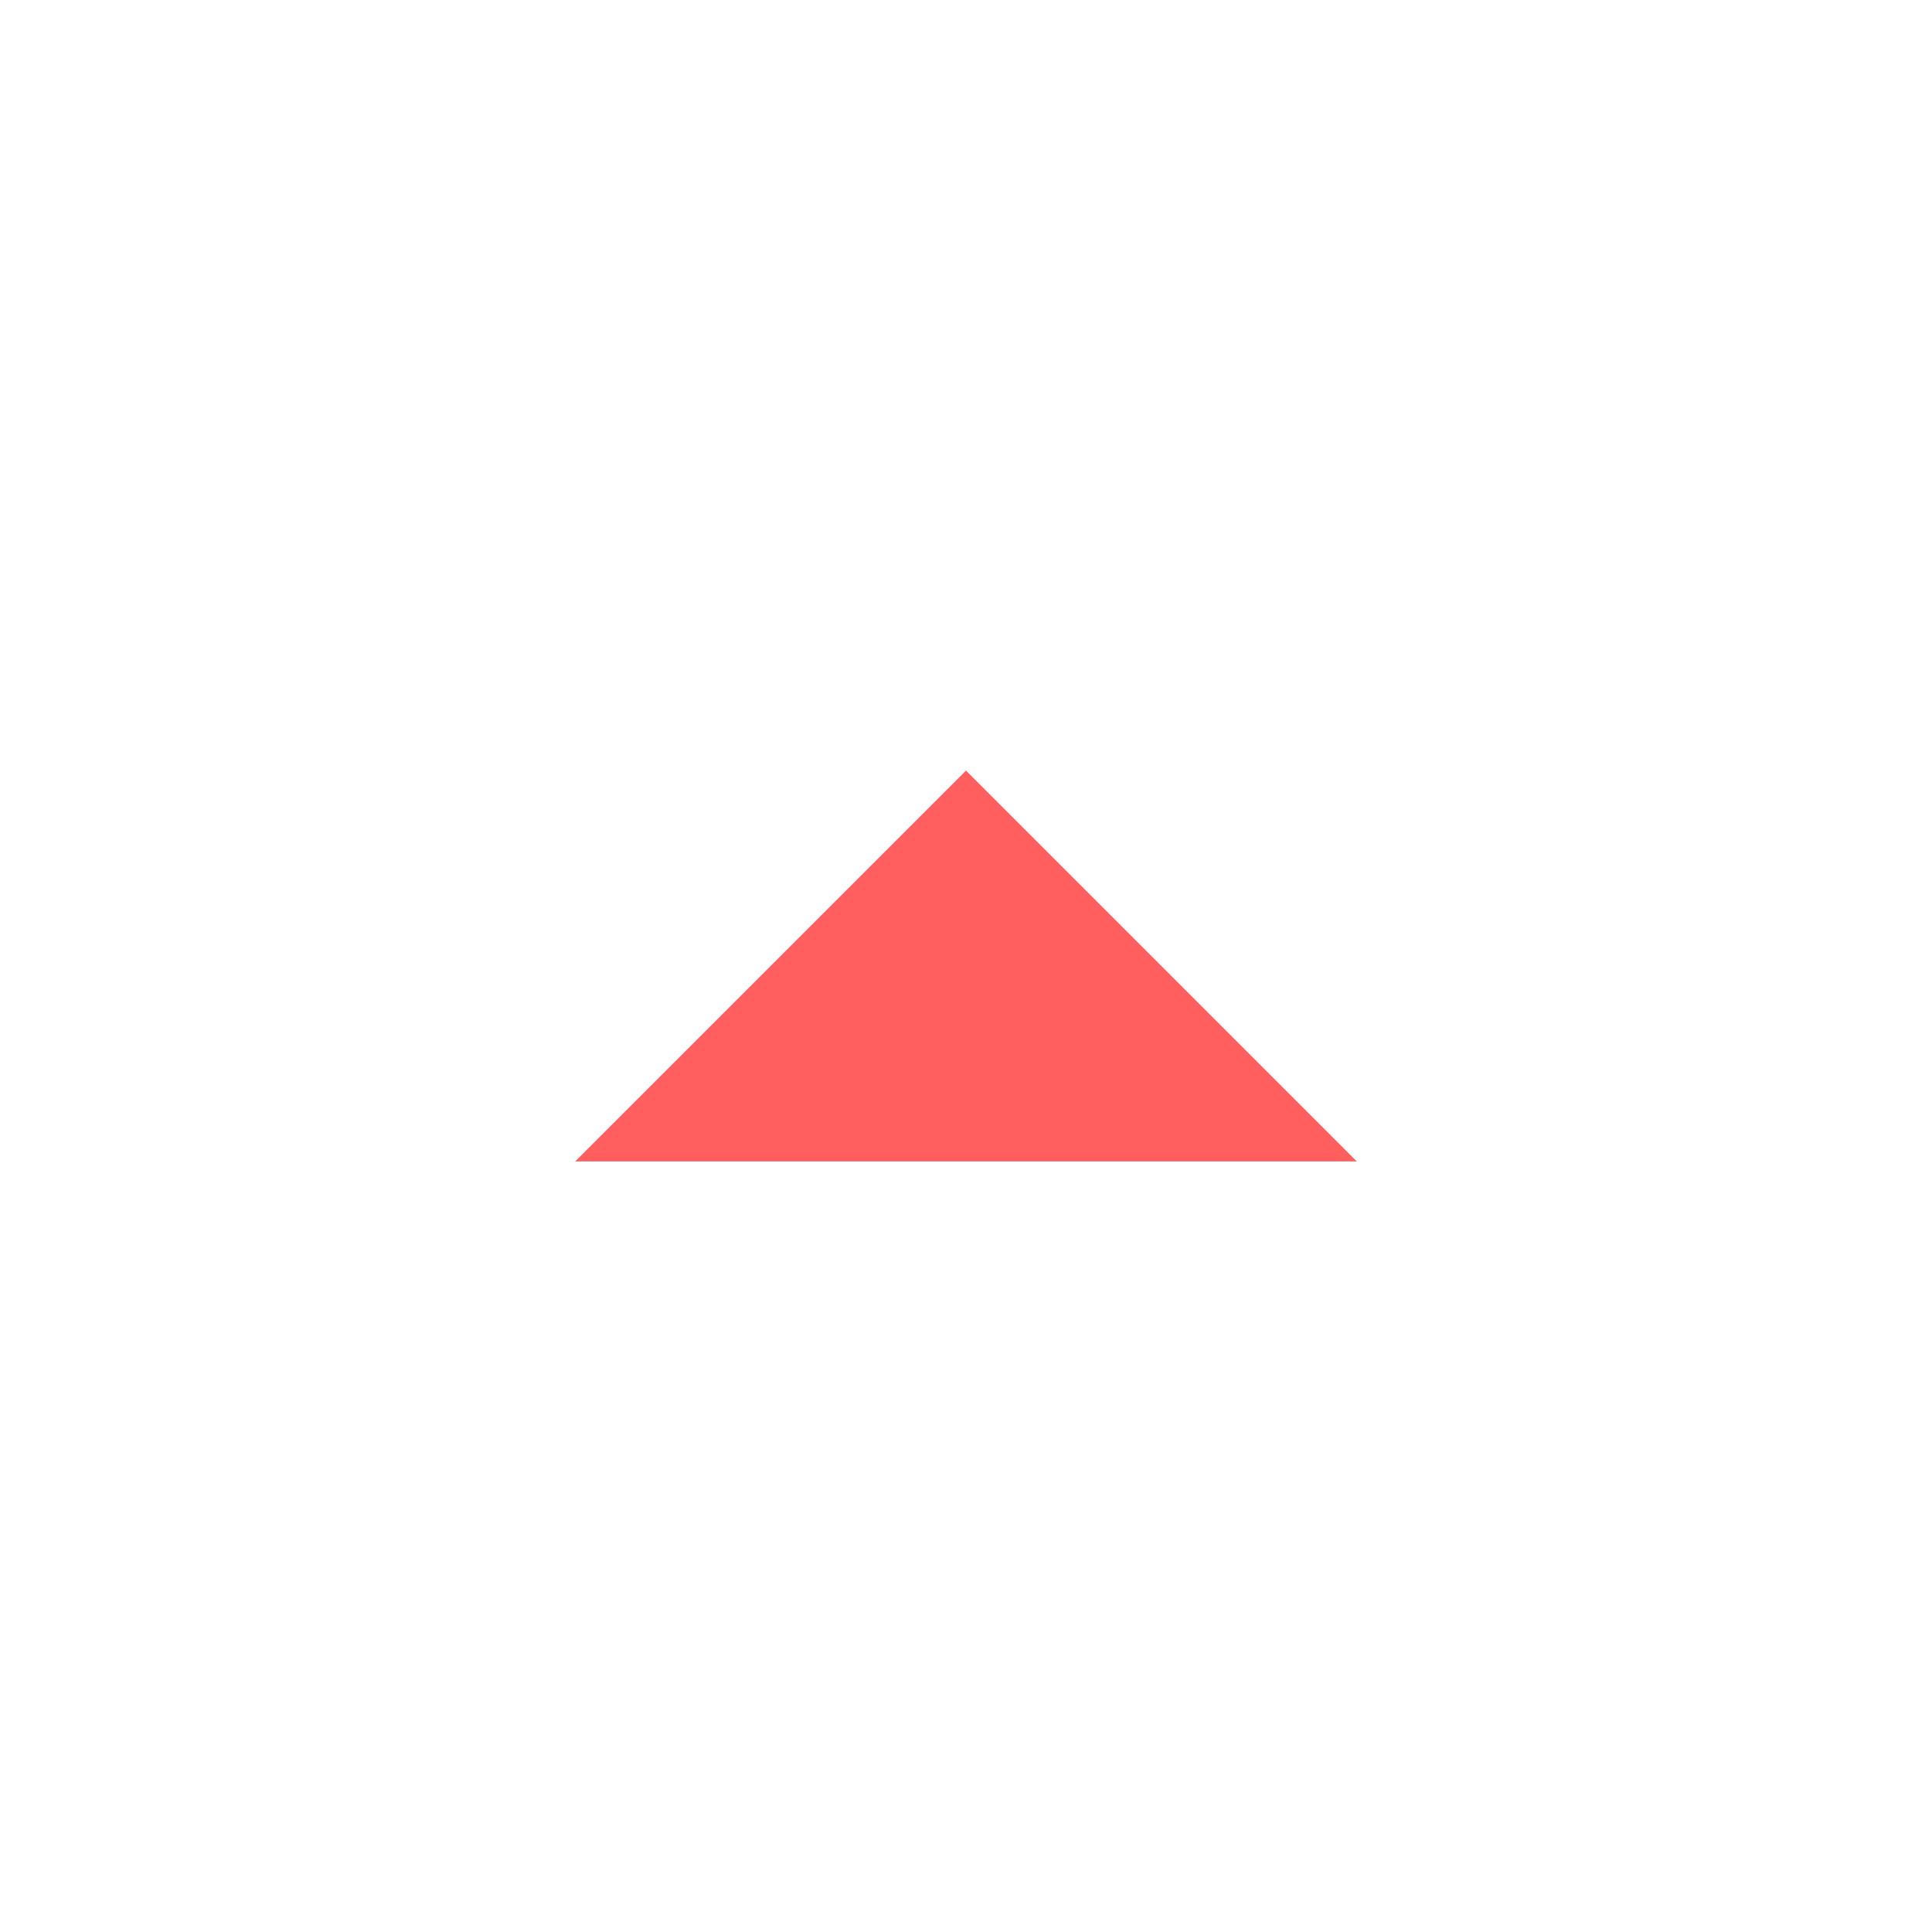
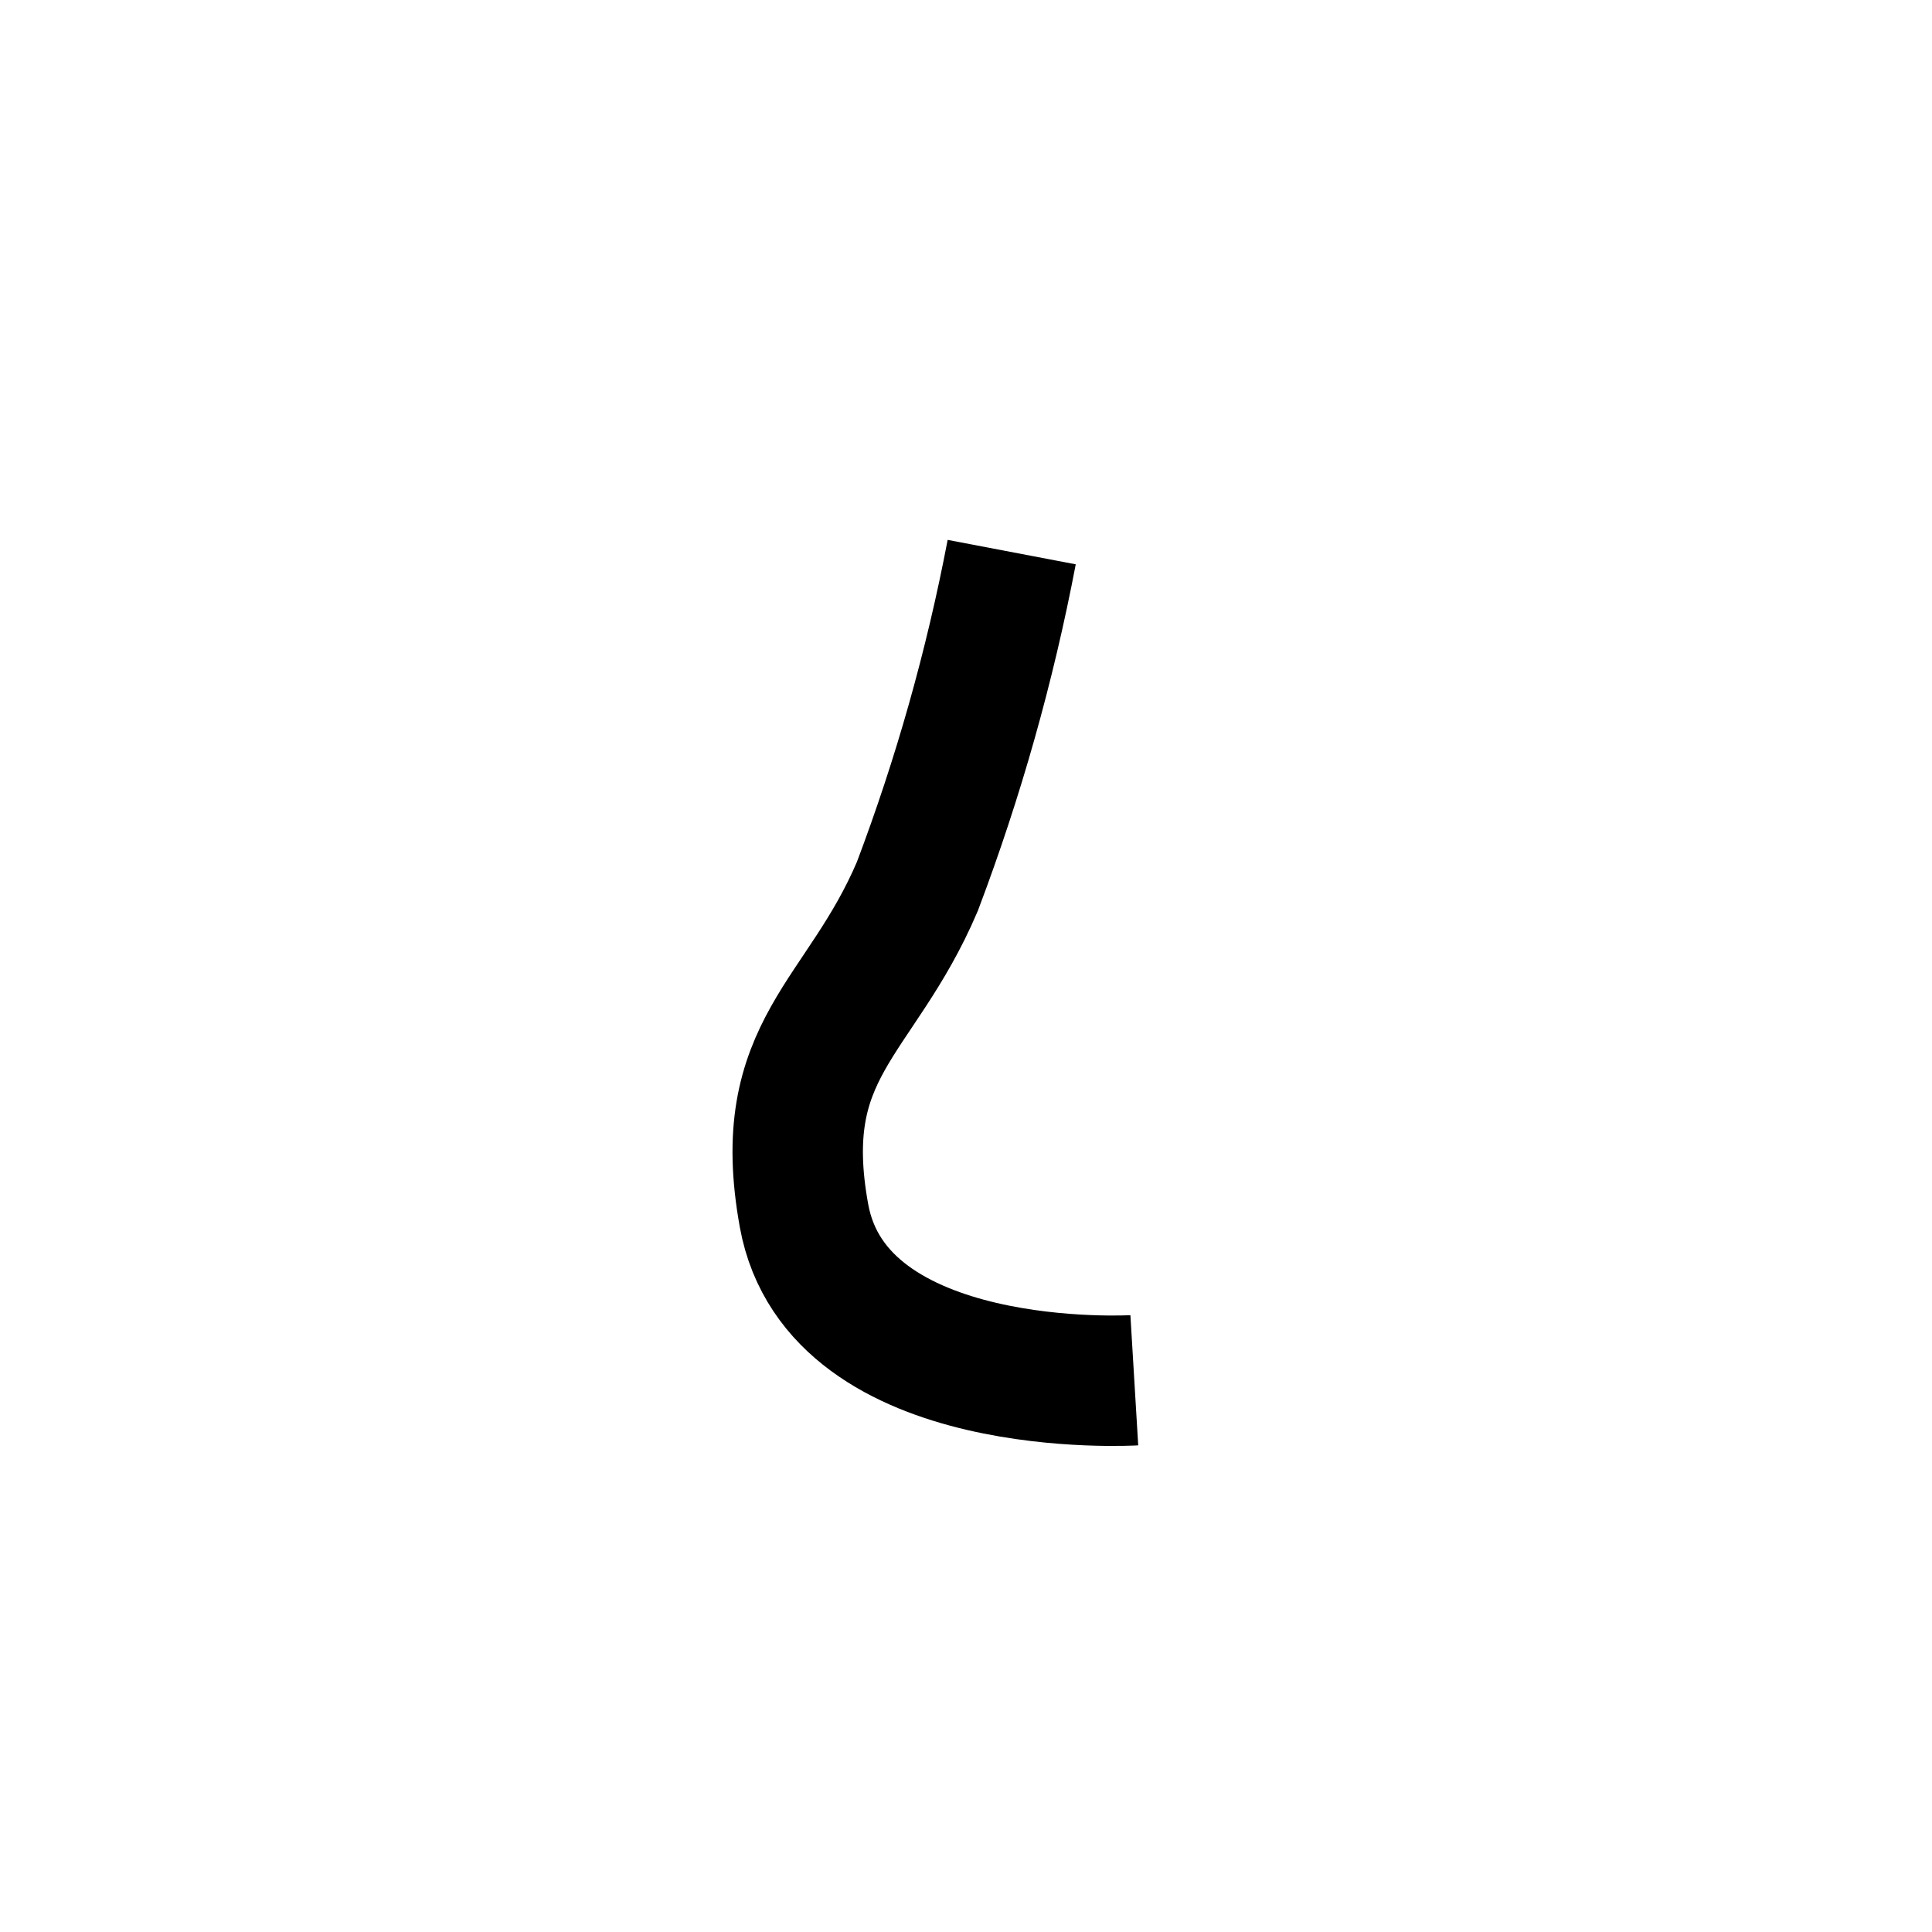
<svg xmlns="http://www.w3.org/2000/svg" width="52" height="52" viewBox="0 0 52 52" fill="none">
-   <g id="nose-01">
-     <path id="Vector" d="M26 20.74L15.48 31.26H36.52L26 20.74Z" fill="#FF5F5F" />
+   <g id="nose-02">
+     <path id="Vector" d="M27.23 14.86C26.645 17.927 25.795 20.939 24.69 23.86C23.16 27.45 20.82 28.21 21.64 32.72C22.53 37.63 30.53 37.15 30.53 37.15" stroke="#000000" stroke-width="3.51" />
  </g>
</svg>
